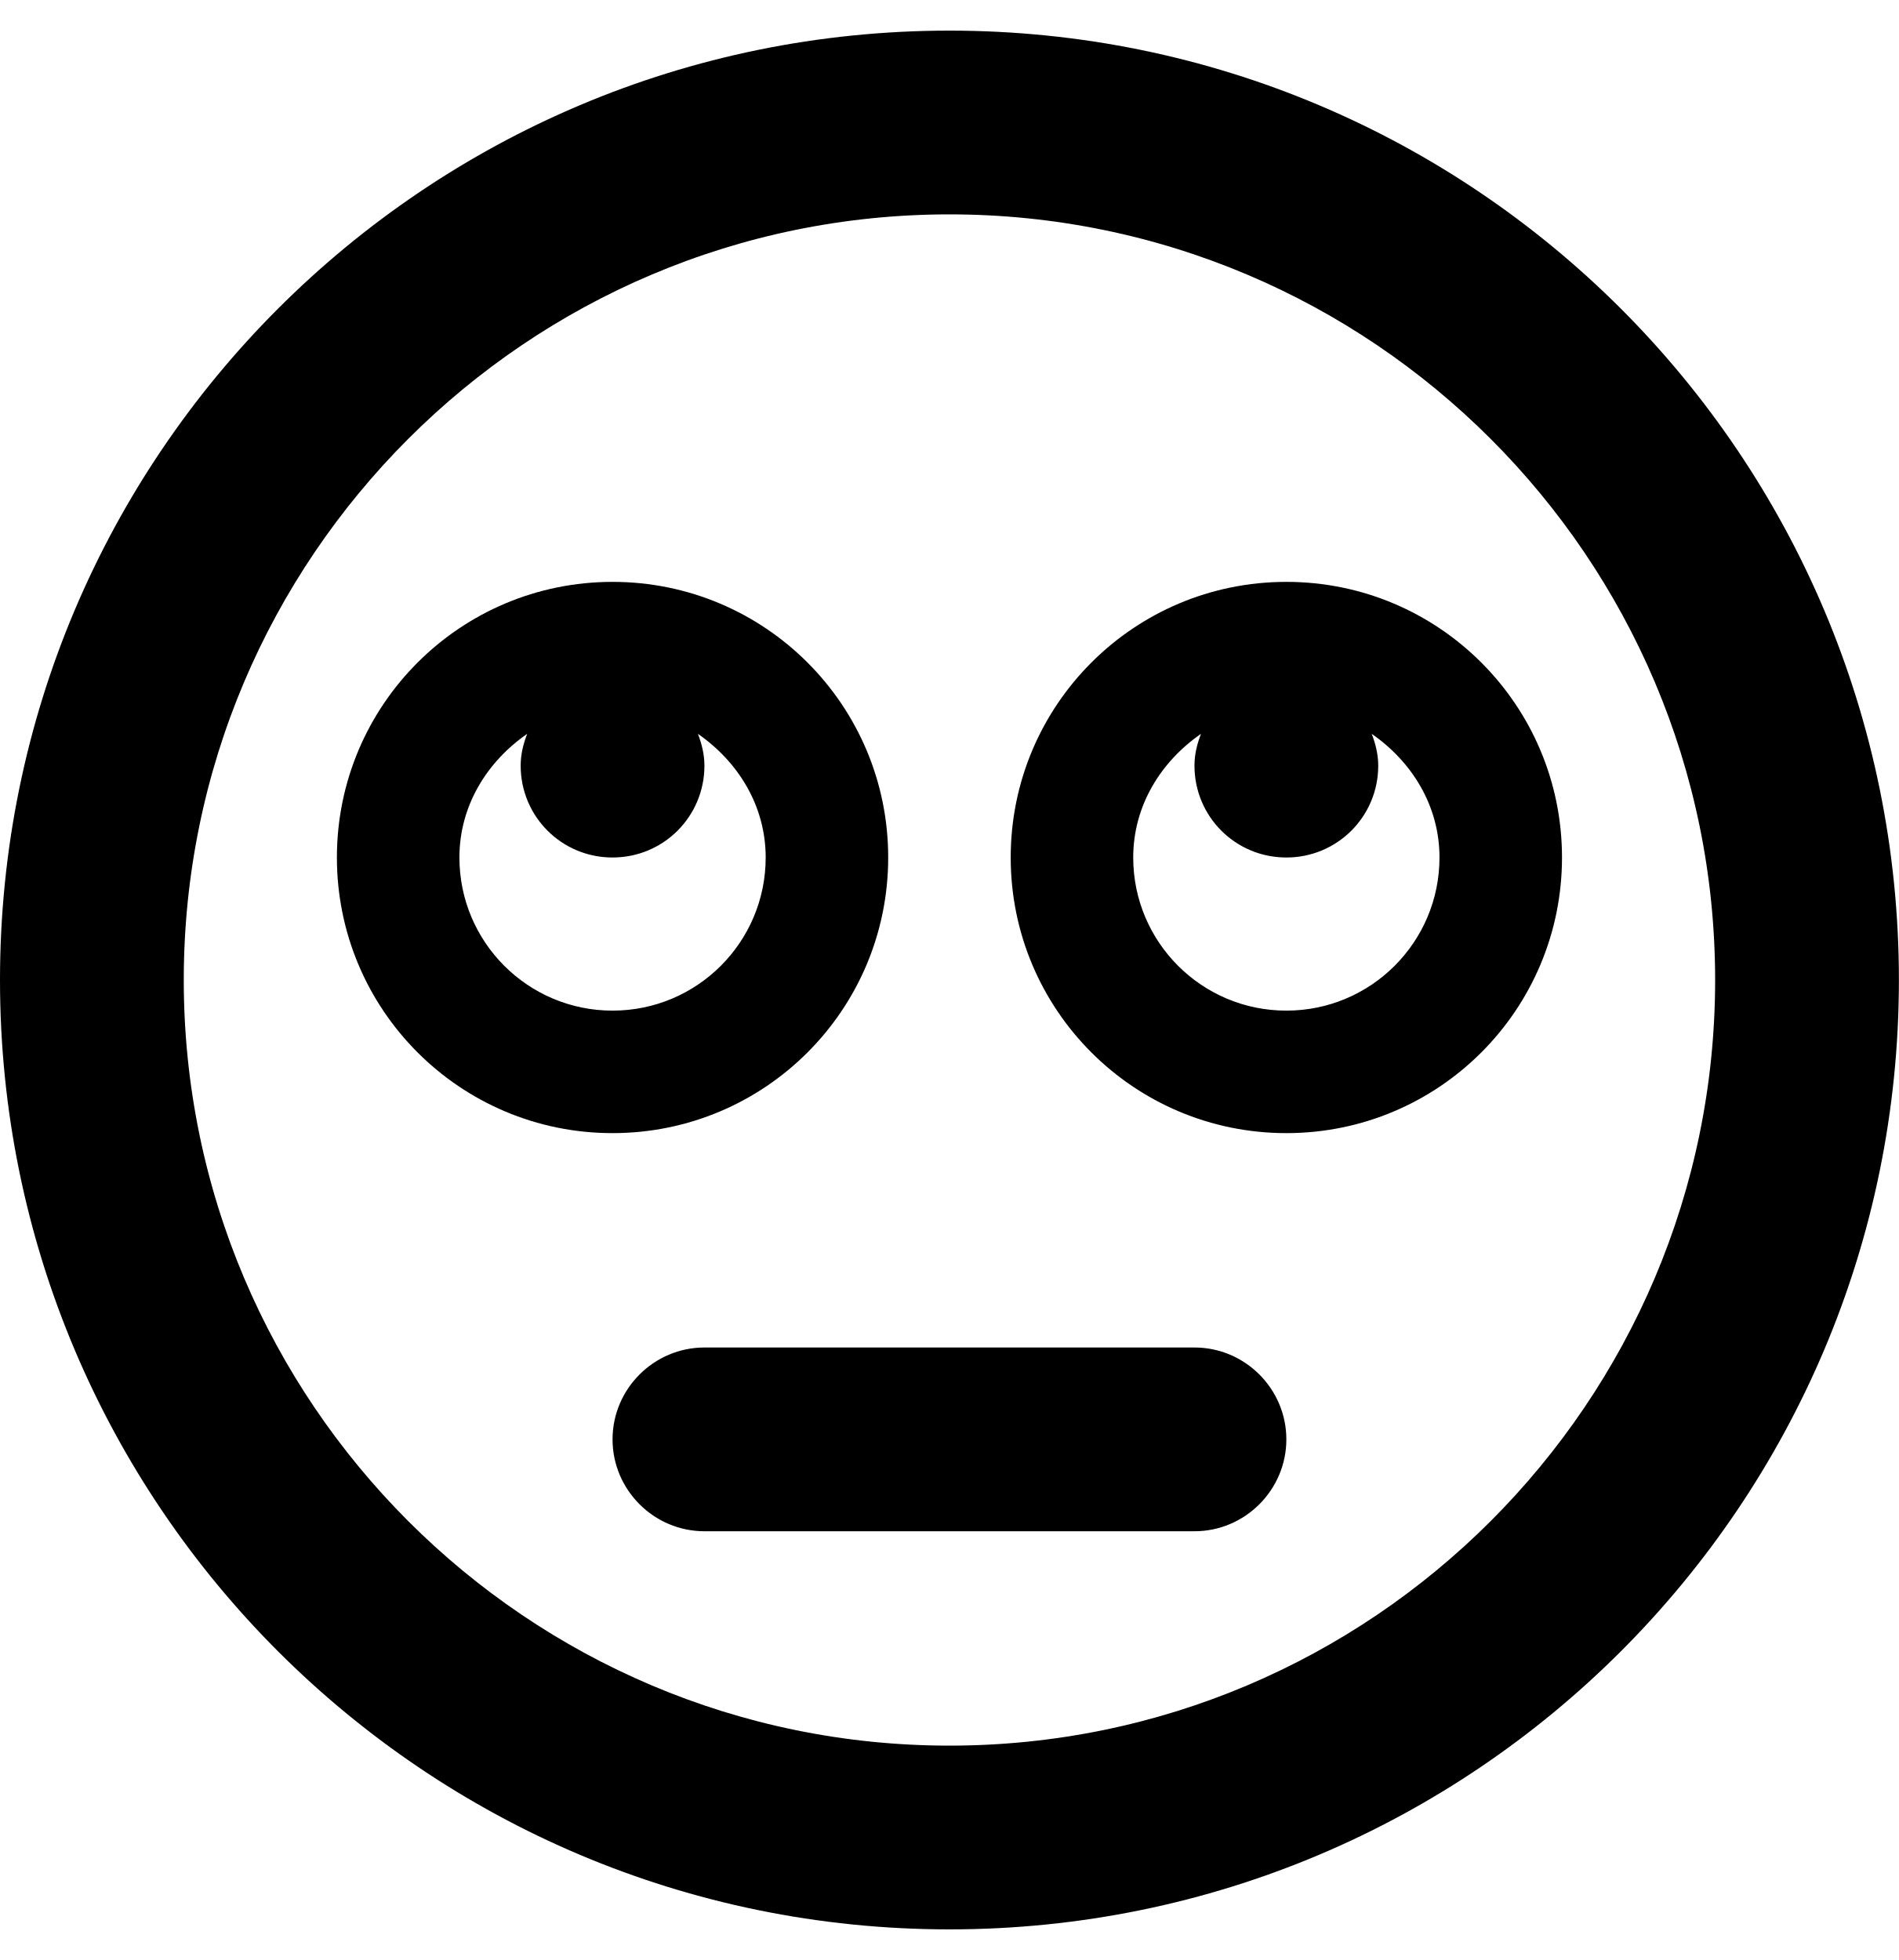
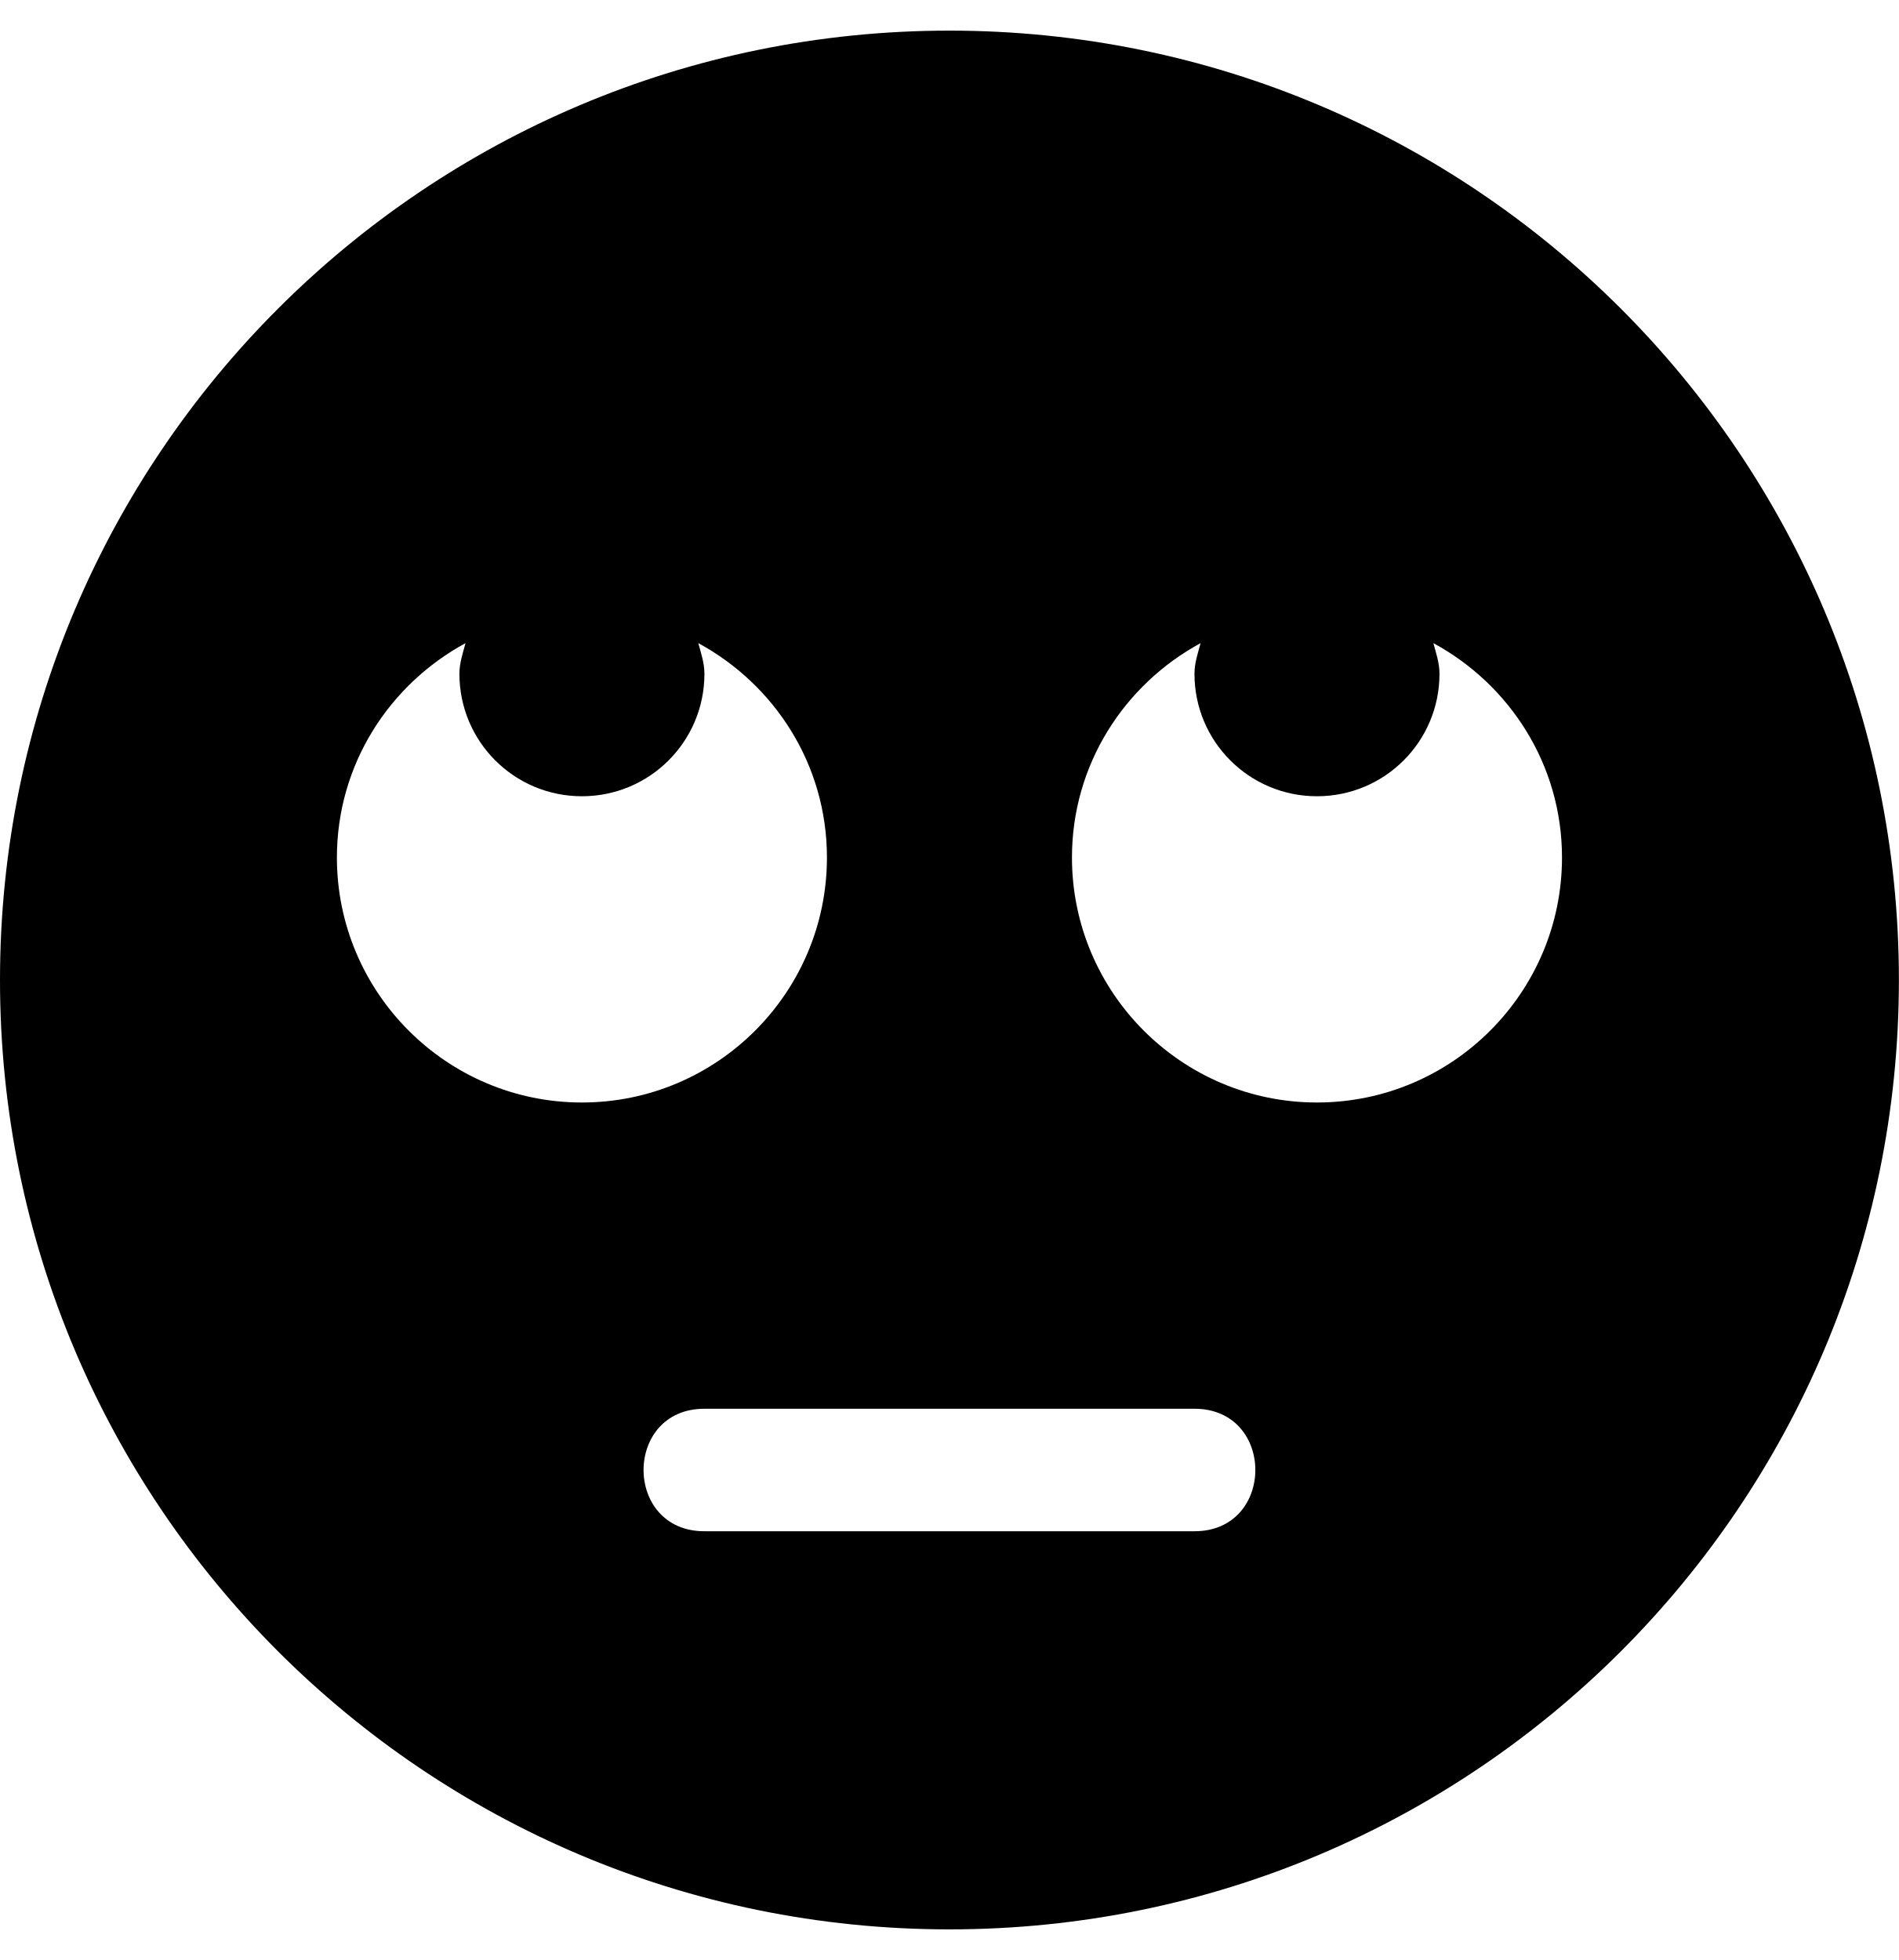
<svg xmlns="http://www.w3.org/2000/svg" viewBox="0 0 496 512">
-   <path d="M248 8C111 8 0 119 0 256s111 248 248 248 248-111 248-248S385 8 248 8zm0 448c-110.3 0-200-89.7-200-200S137.7 56 248 56s200 89.7 200 200-89.7 200-200 200zm88-304c-39.8 0-72 32.2-72 72s32.2 72 72 72 72-32.2 72-72-32.2-72-72-72zm0 112c-22.1 0-40-17.9-40-40 0-13.6 7.3-25.1 17.7-32.3-1 2.6-1.7 5.3-1.7 8.3 0 13.3 10.7 24 24 24s24-10.7 24-24c0-2.9-.7-5.7-1.7-8.3 10.4 7.2 17.7 18.7 17.7 32.3 0 22.1-17.9 40-40 40zm-104-40c0-39.8-32.2-72-72-72s-72 32.2-72 72 32.2 72 72 72 72-32.2 72-72zm-112 0c0-13.6 7.3-25.1 17.7-32.3-1 2.6-1.7 5.3-1.7 8.3 0 13.3 10.7 24 24 24s24-10.7 24-24c0-2.9-.7-5.7-1.7-8.3 10.4 7.2 17.7 18.7 17.7 32.3 0 22.1-17.9 40-40 40s-40-17.9-40-40zm192 128H184c-13.2 0-24 10.8-24 24s10.8 24 24 24h128c13.2 0 24-10.8 24-24s-10.8-24-24-24z" />
+   <path d="M248 8C111 8 0 119 0 256s111 248 248 248 248-111 248-248S385 8 248 8zM88 224c0-24.3 13.7-45.2 33.6-56-.7 2.6-1.6 5.2-1.6 8 0 17.7 14.3 32 32 32s32-14.3 32-32c0-2.8-.9-5.4-1.6-8 19.9 10.8 33.6 31.7 33.6 56 0 35.3-28.7 64-64 64s-64-28.7-64-64zm224 176H184c-21.2 0-21.2-32 0-32h128c21.2 0 21.2 32 0 32zm32-112c-35.3 0-64-28.7-64-64 0-24.3 13.7-45.2 33.6-56-.7 2.6-1.6 5.2-1.6 8 0 17.7 14.3 32 32 32s32-14.3 32-32c0-2.8-.9-5.4-1.6-8 19.9 10.8 33.6 31.7 33.6 56 0 35.3-28.7 64-64 64z" />
</svg>
